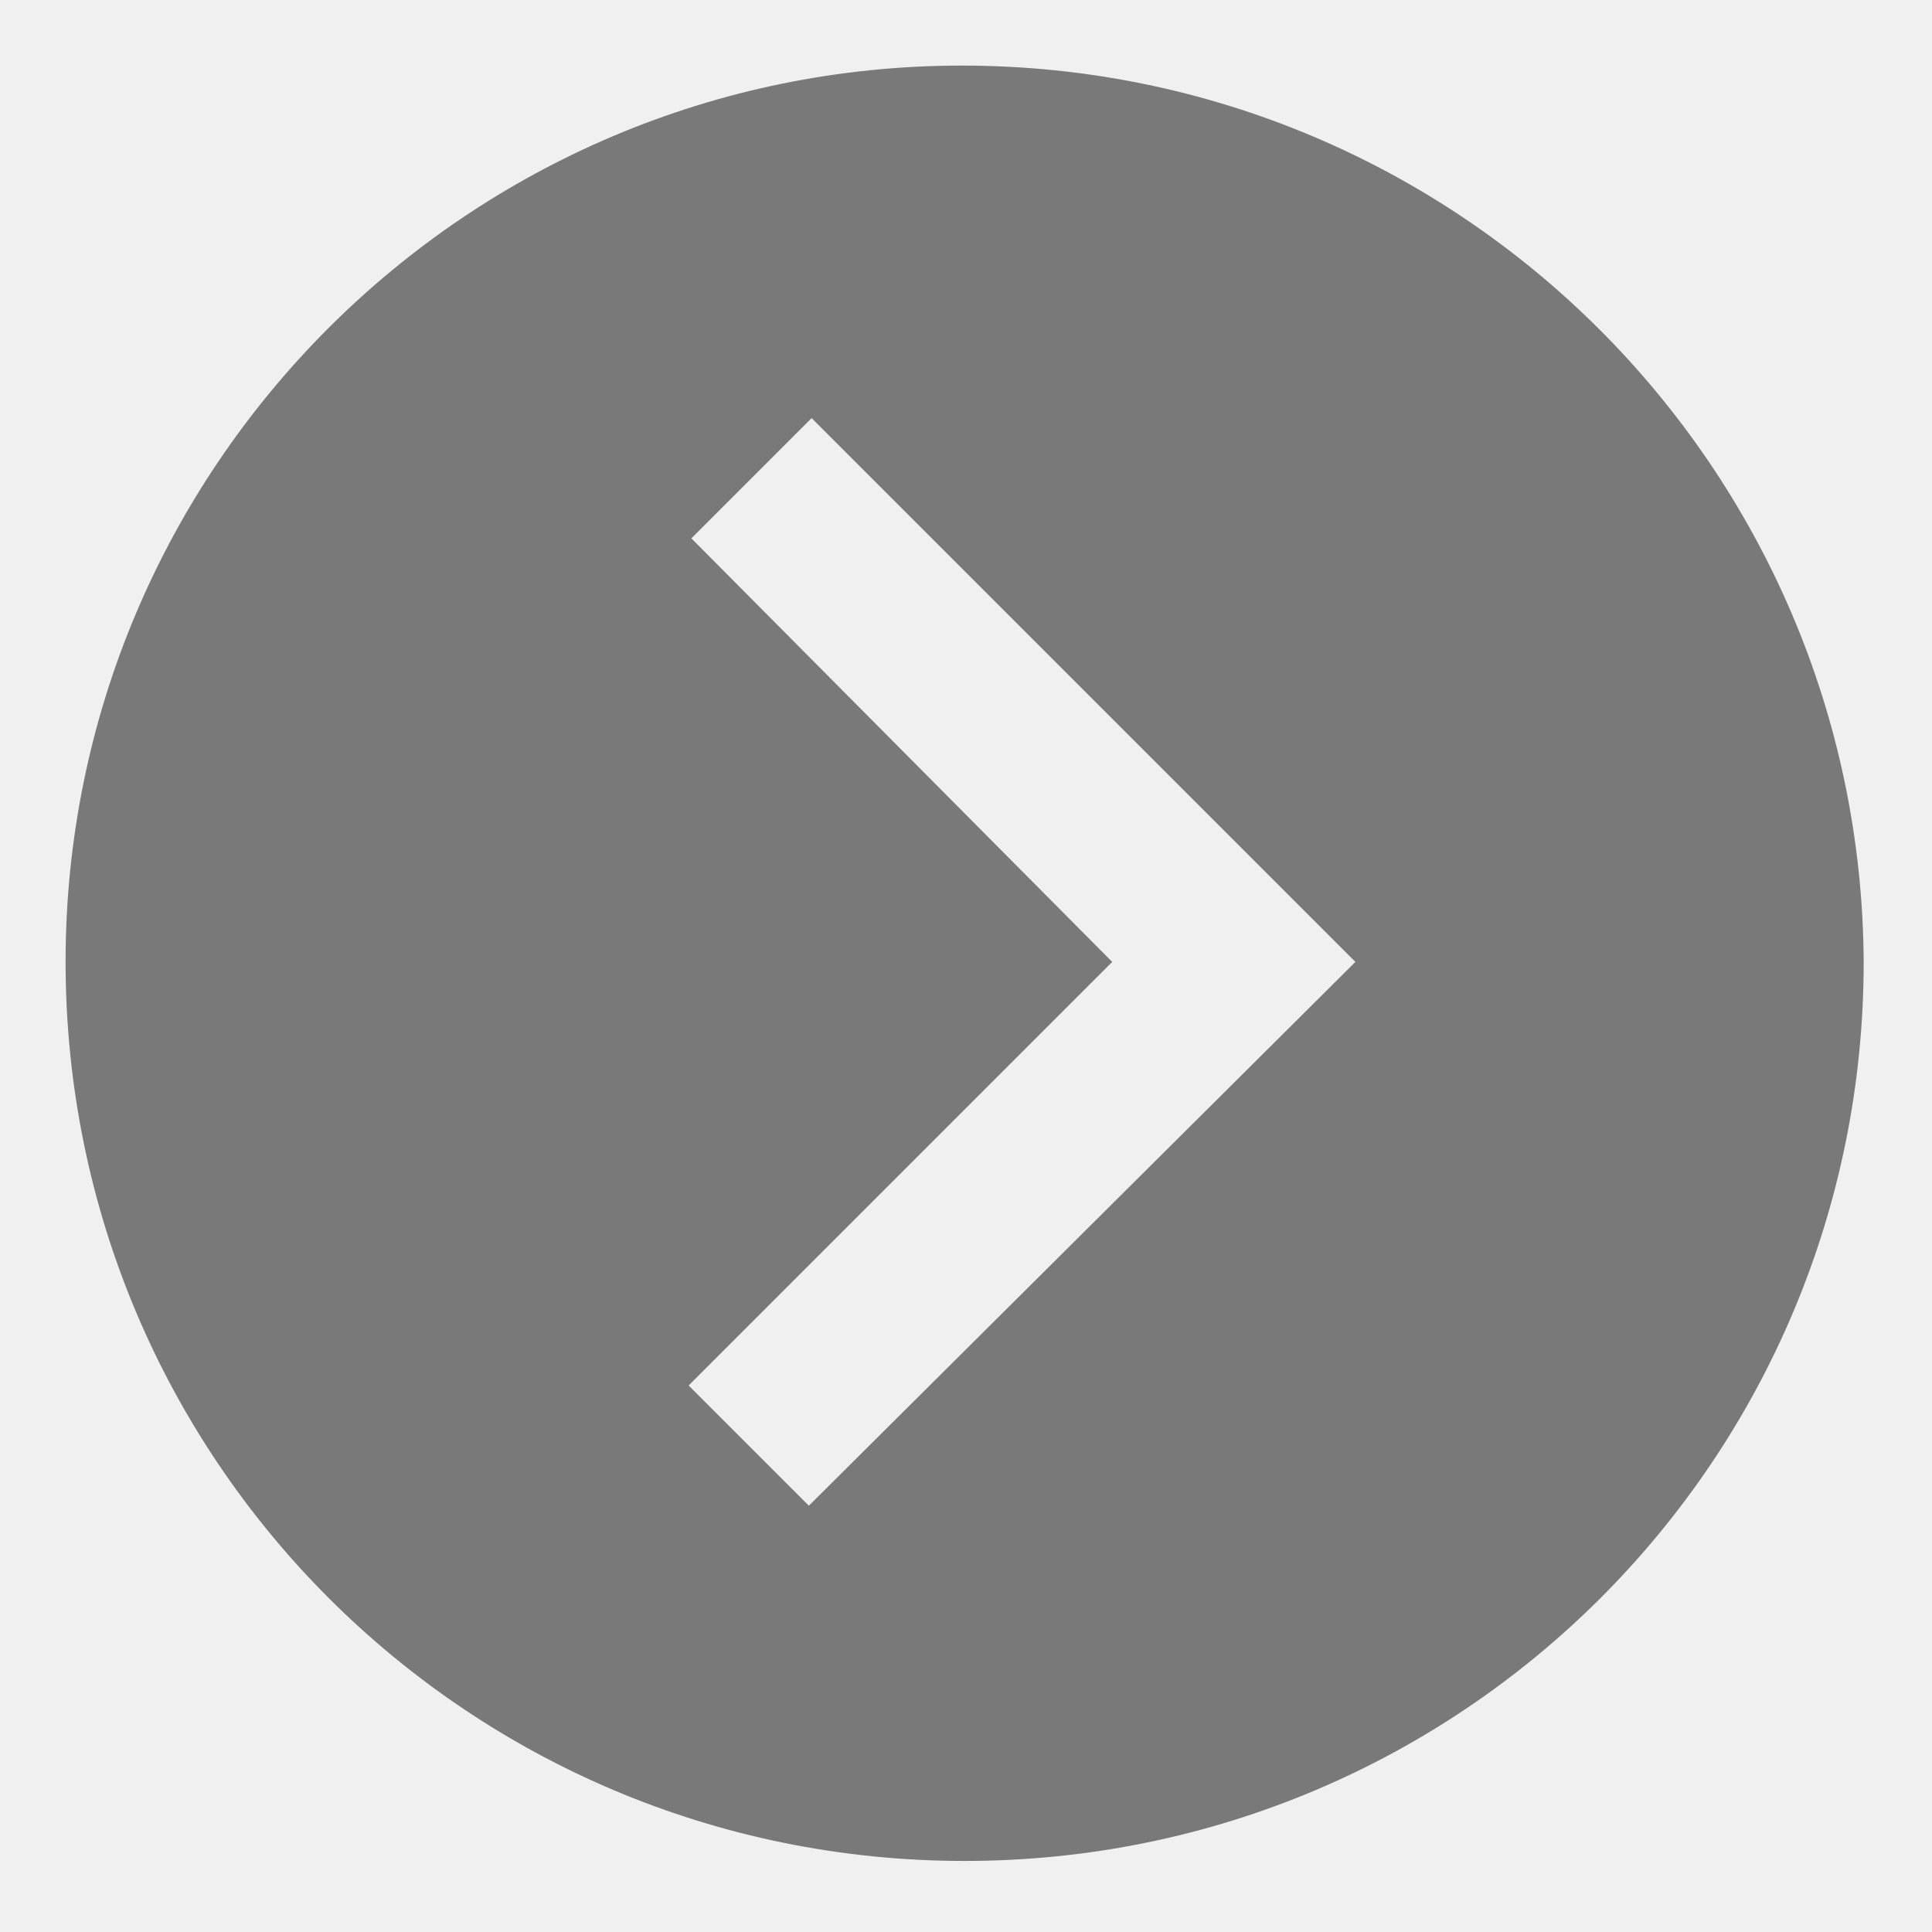
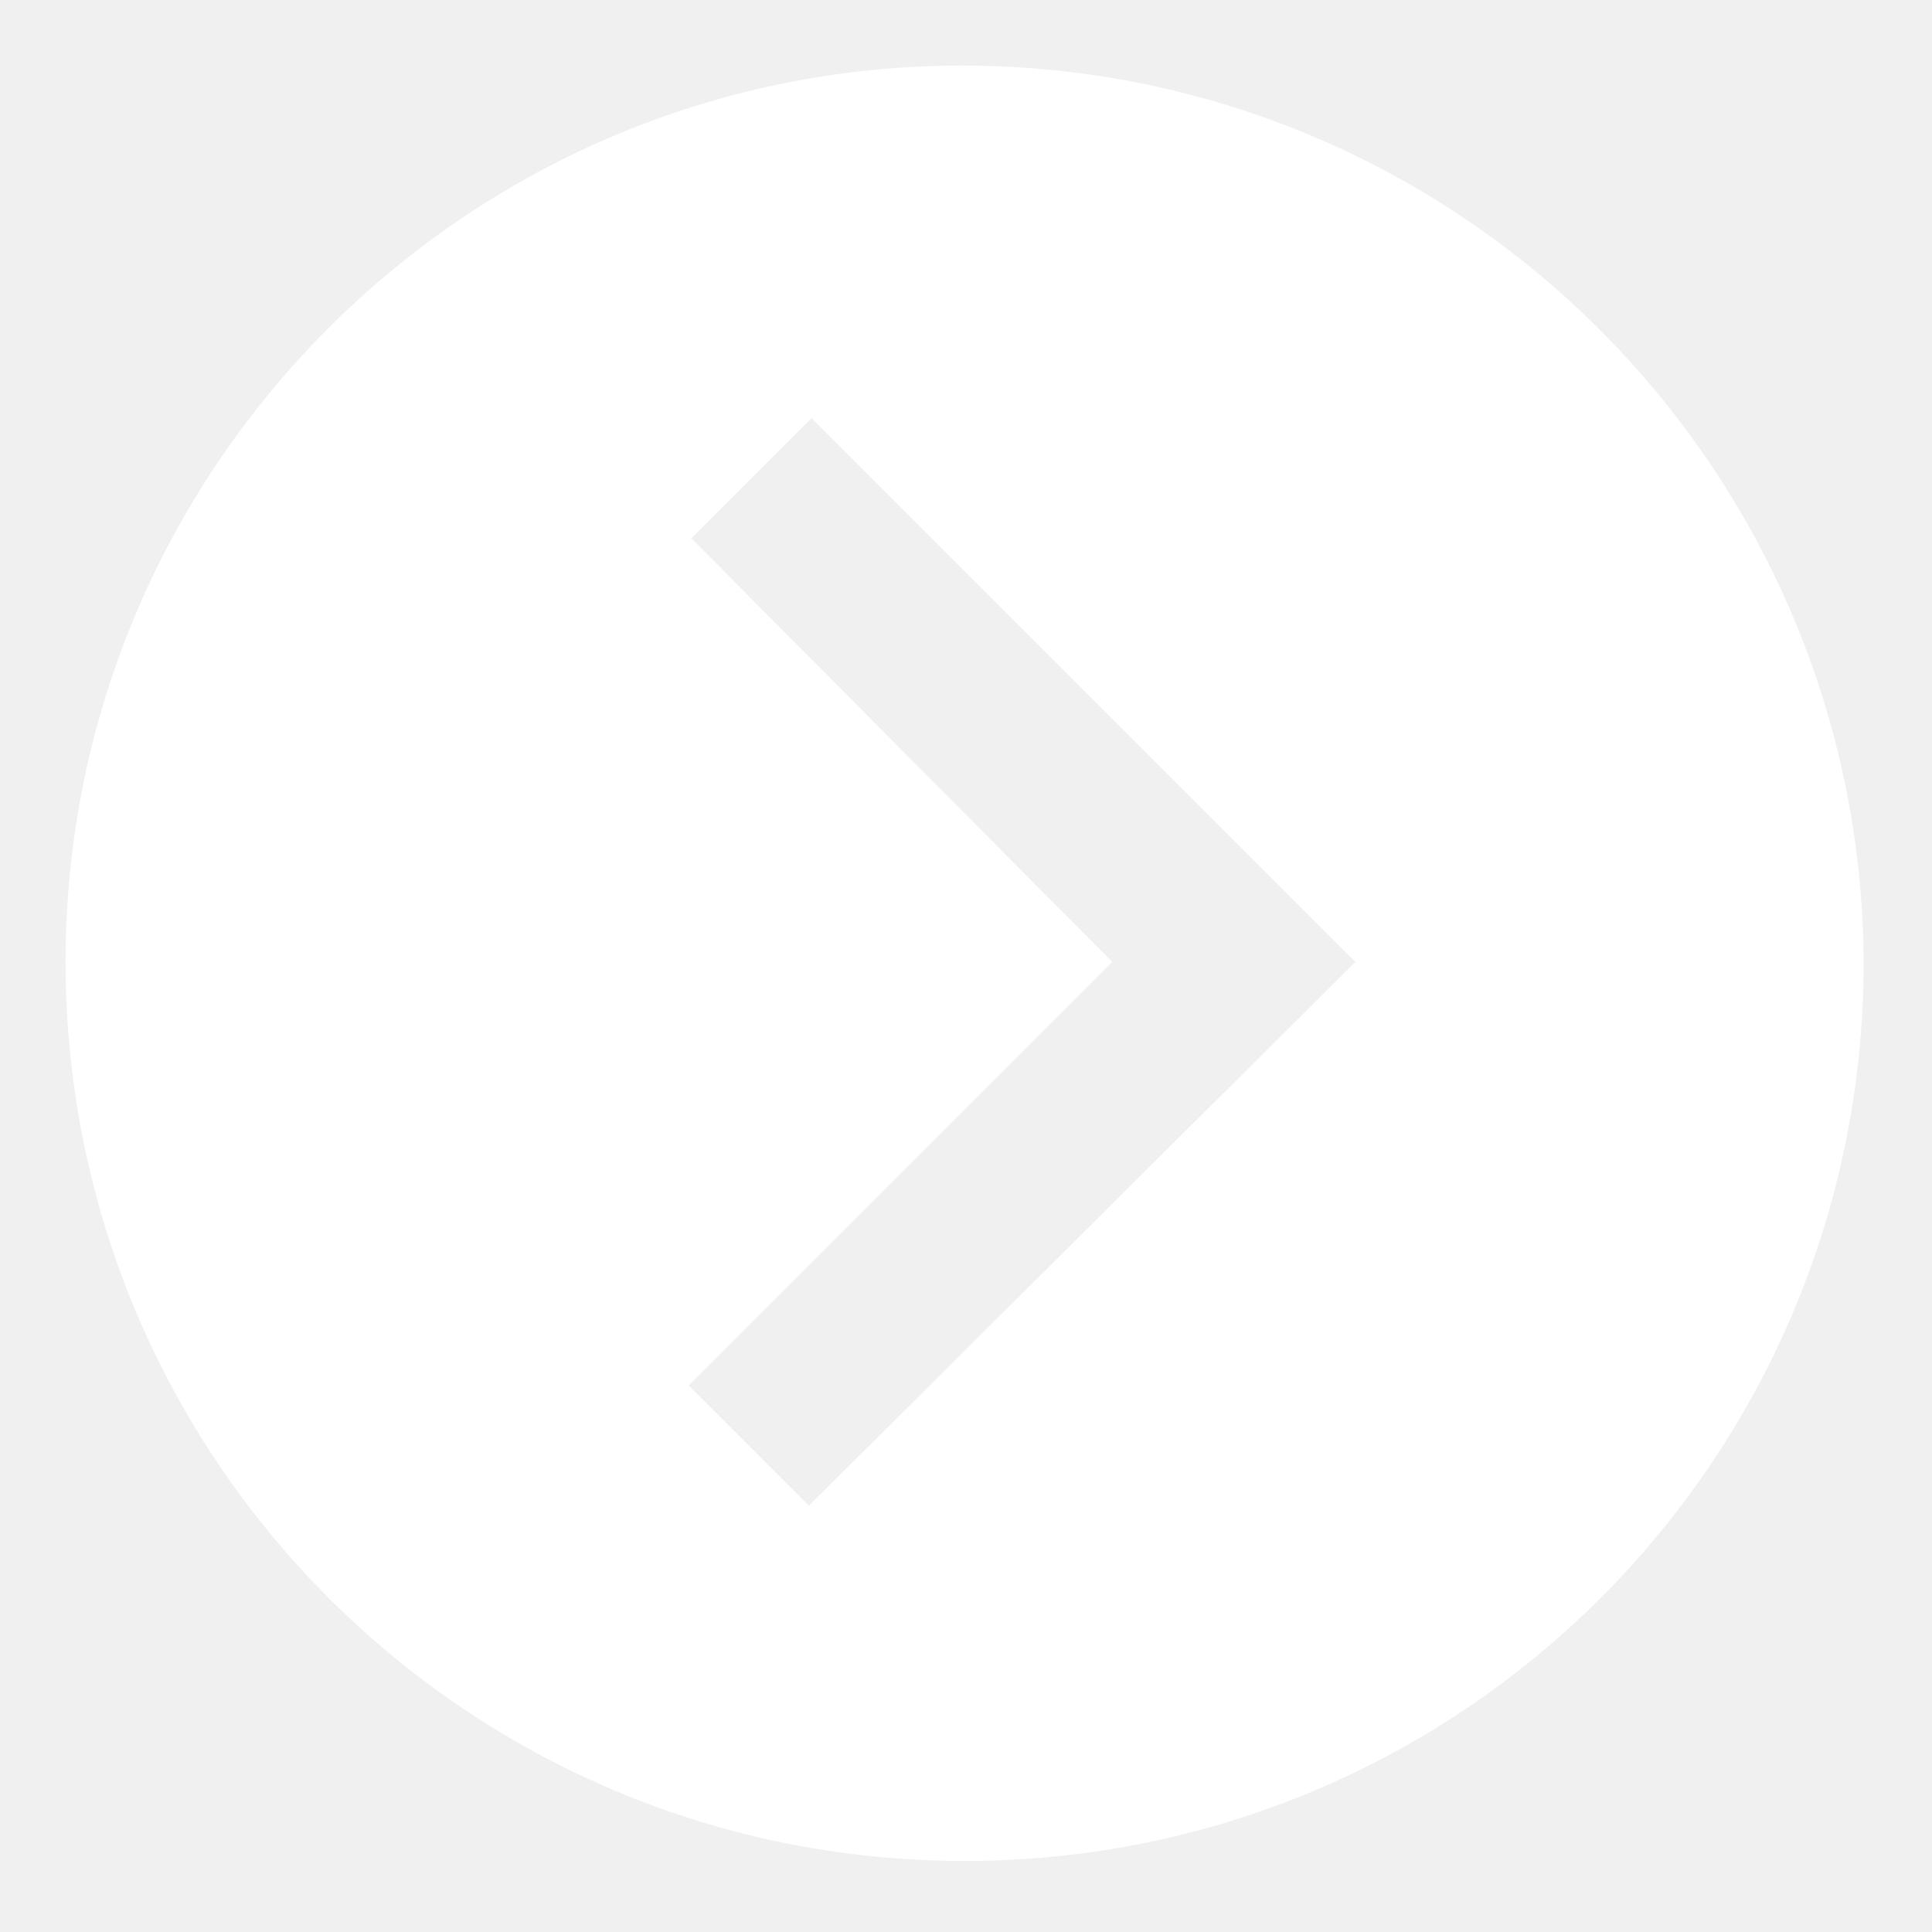
- <svg xmlns="http://www.w3.org/2000/svg" version="1.1" id="Layer_1" x="0px" y="0px" viewBox="0 0 70.7 70.7" enable-background="new 0 0 70.7 70.7" xml:space="preserve">
-   <path id="Circle" fill="#797979" d="M35.2,2.4C17.1,2.4,2.4,17.1,2.4,35.2c0,18.2,14.7,32.9,32.9,32.9c18.2,0,32.9-14.7,32.9-32.9  C68.1,17.1,53.4,2.4,35.2,2.4z M29.6,55.1l-4.4-4.4l15.5-15.5L25.3,19.7l4.4-4.4l19.9,19.9L29.6,55.1z" />
+ <svg xmlns="http://www.w3.org/2000/svg" viewBox="0 0 70.7 70.7">
+   <path fill="#fff" d="M35.2 2.4C17.1 2.4 2.4 17.1 2.4 35.2c0 18.2 14.7 32.9 32.9 32.9s32.9-14.7 32.9-32.9c-.1-18.1-14.8-32.8-33-32.8zm-5.6 52.7l-4.4-4.4 15.5-15.5-15.4-15.5 4.4-4.4 19.9 19.9-20 19.9z" />
</svg>
